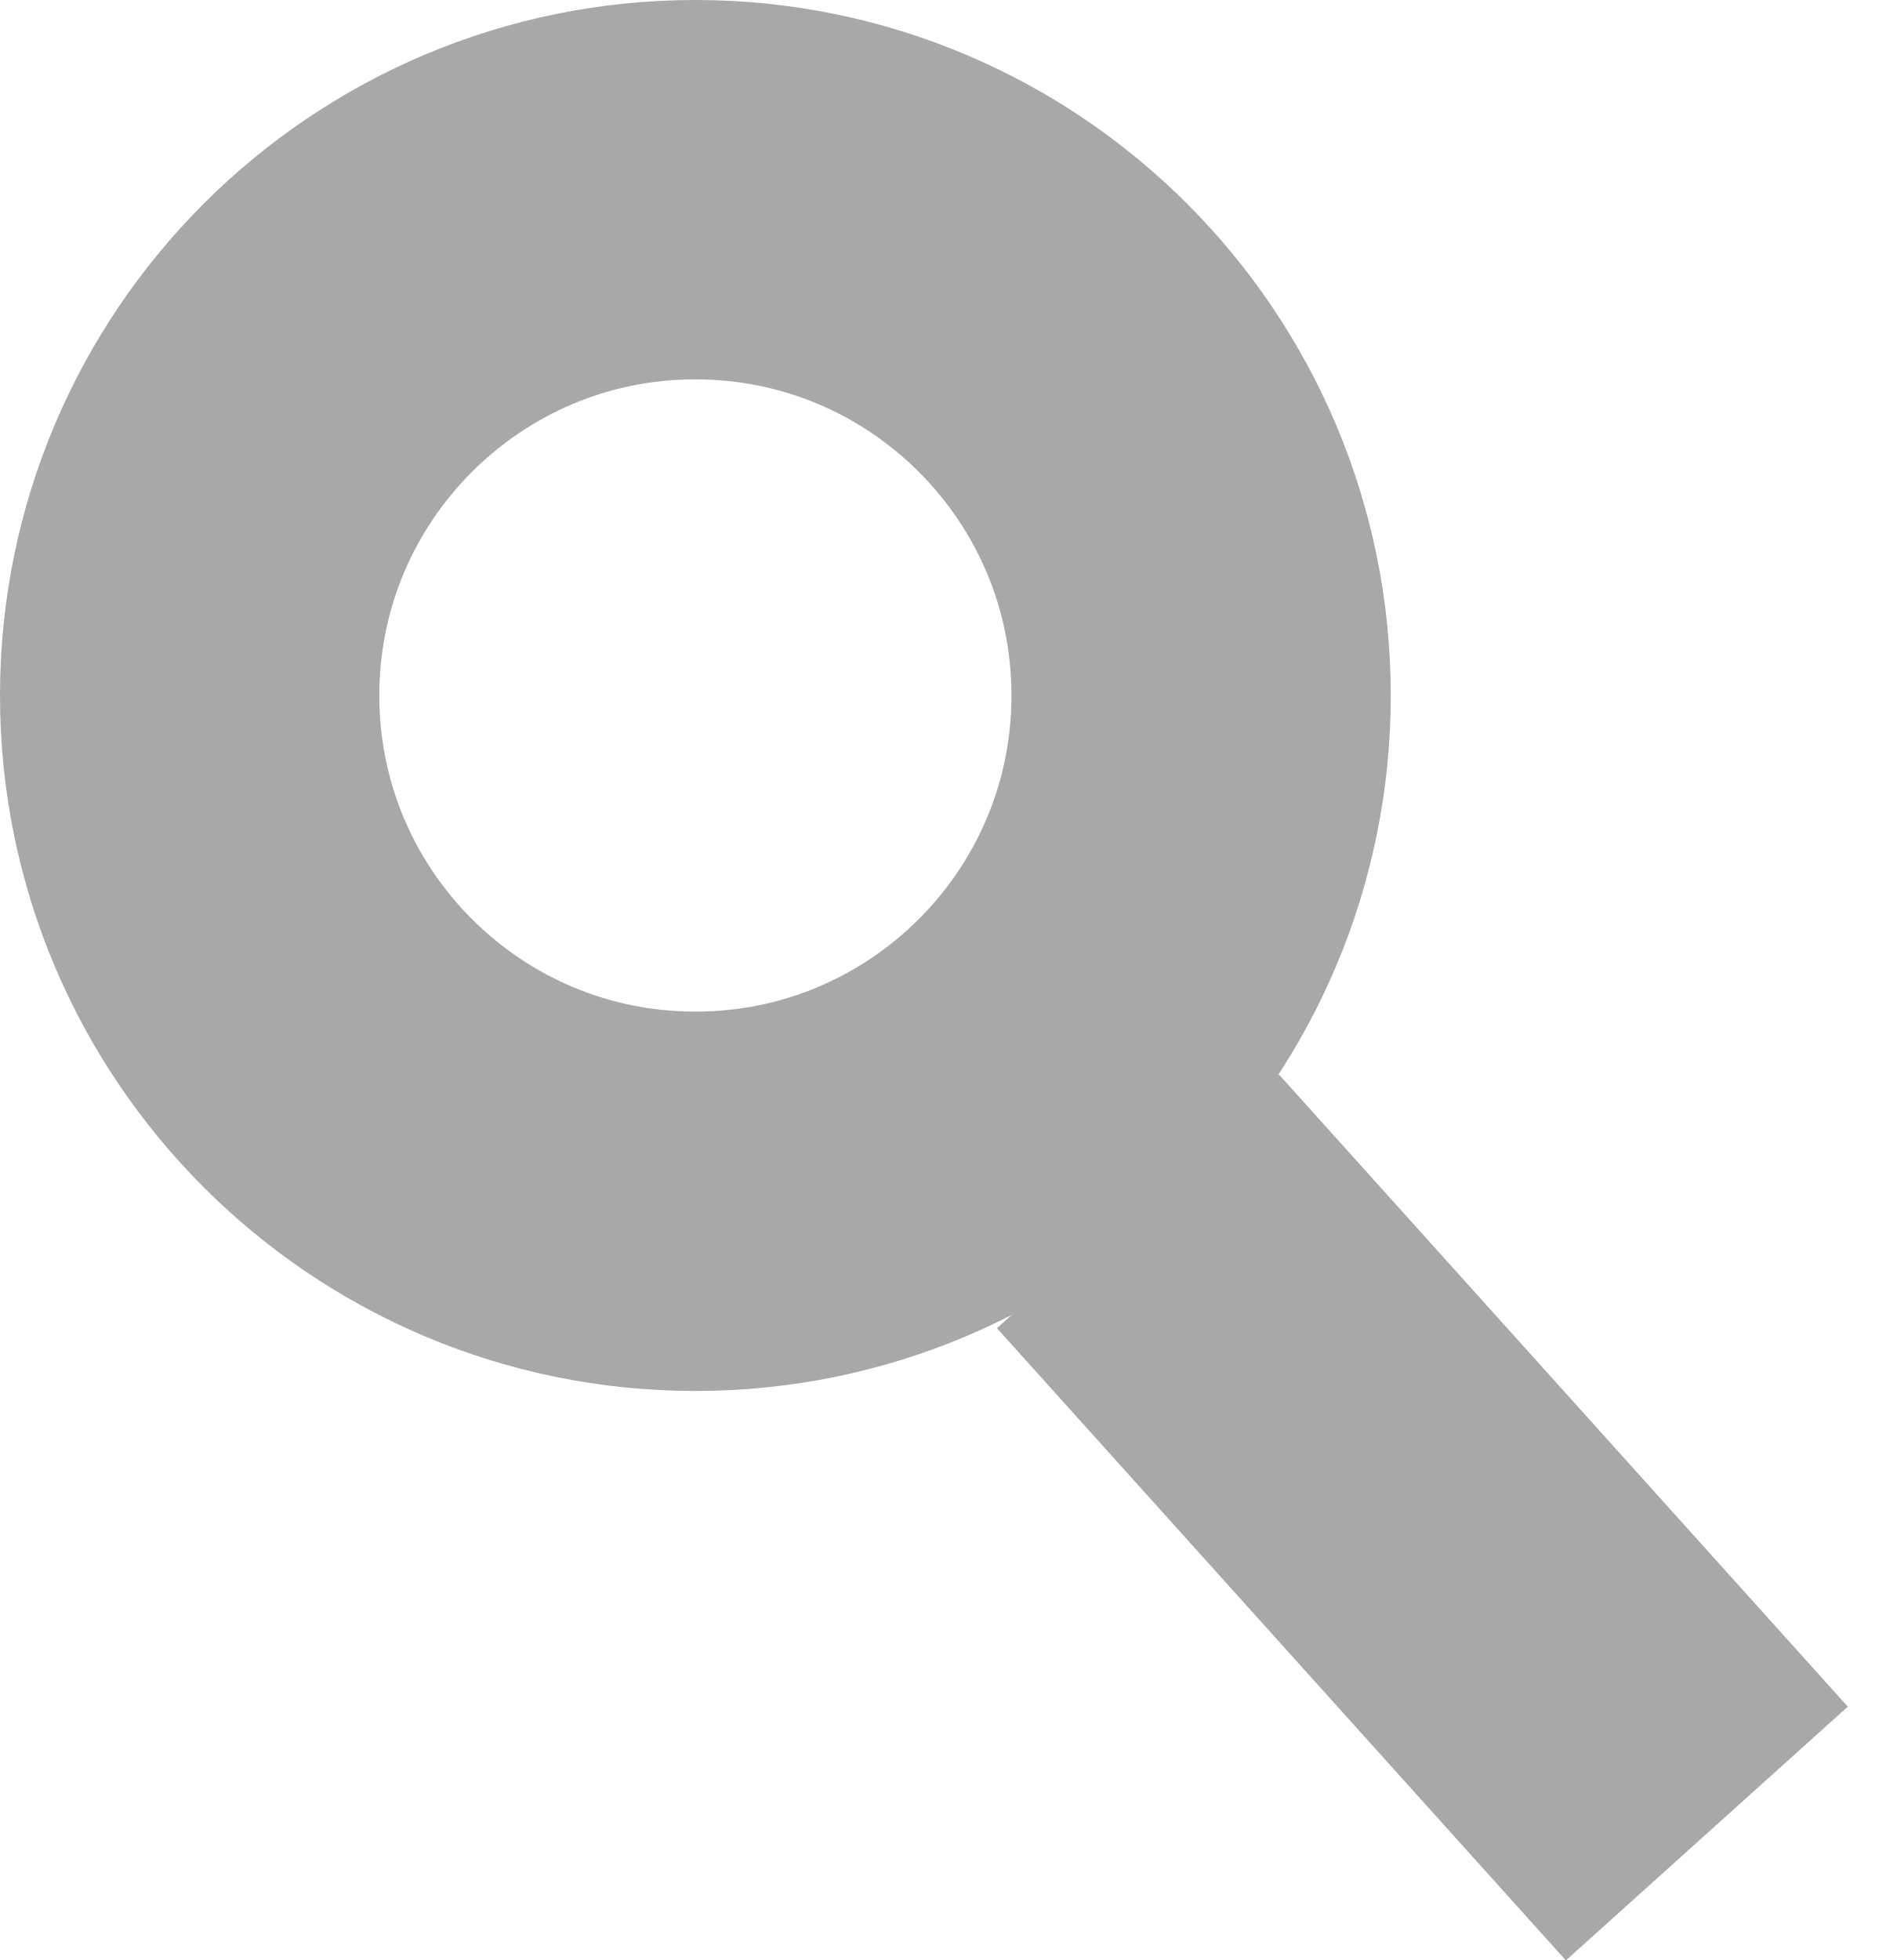
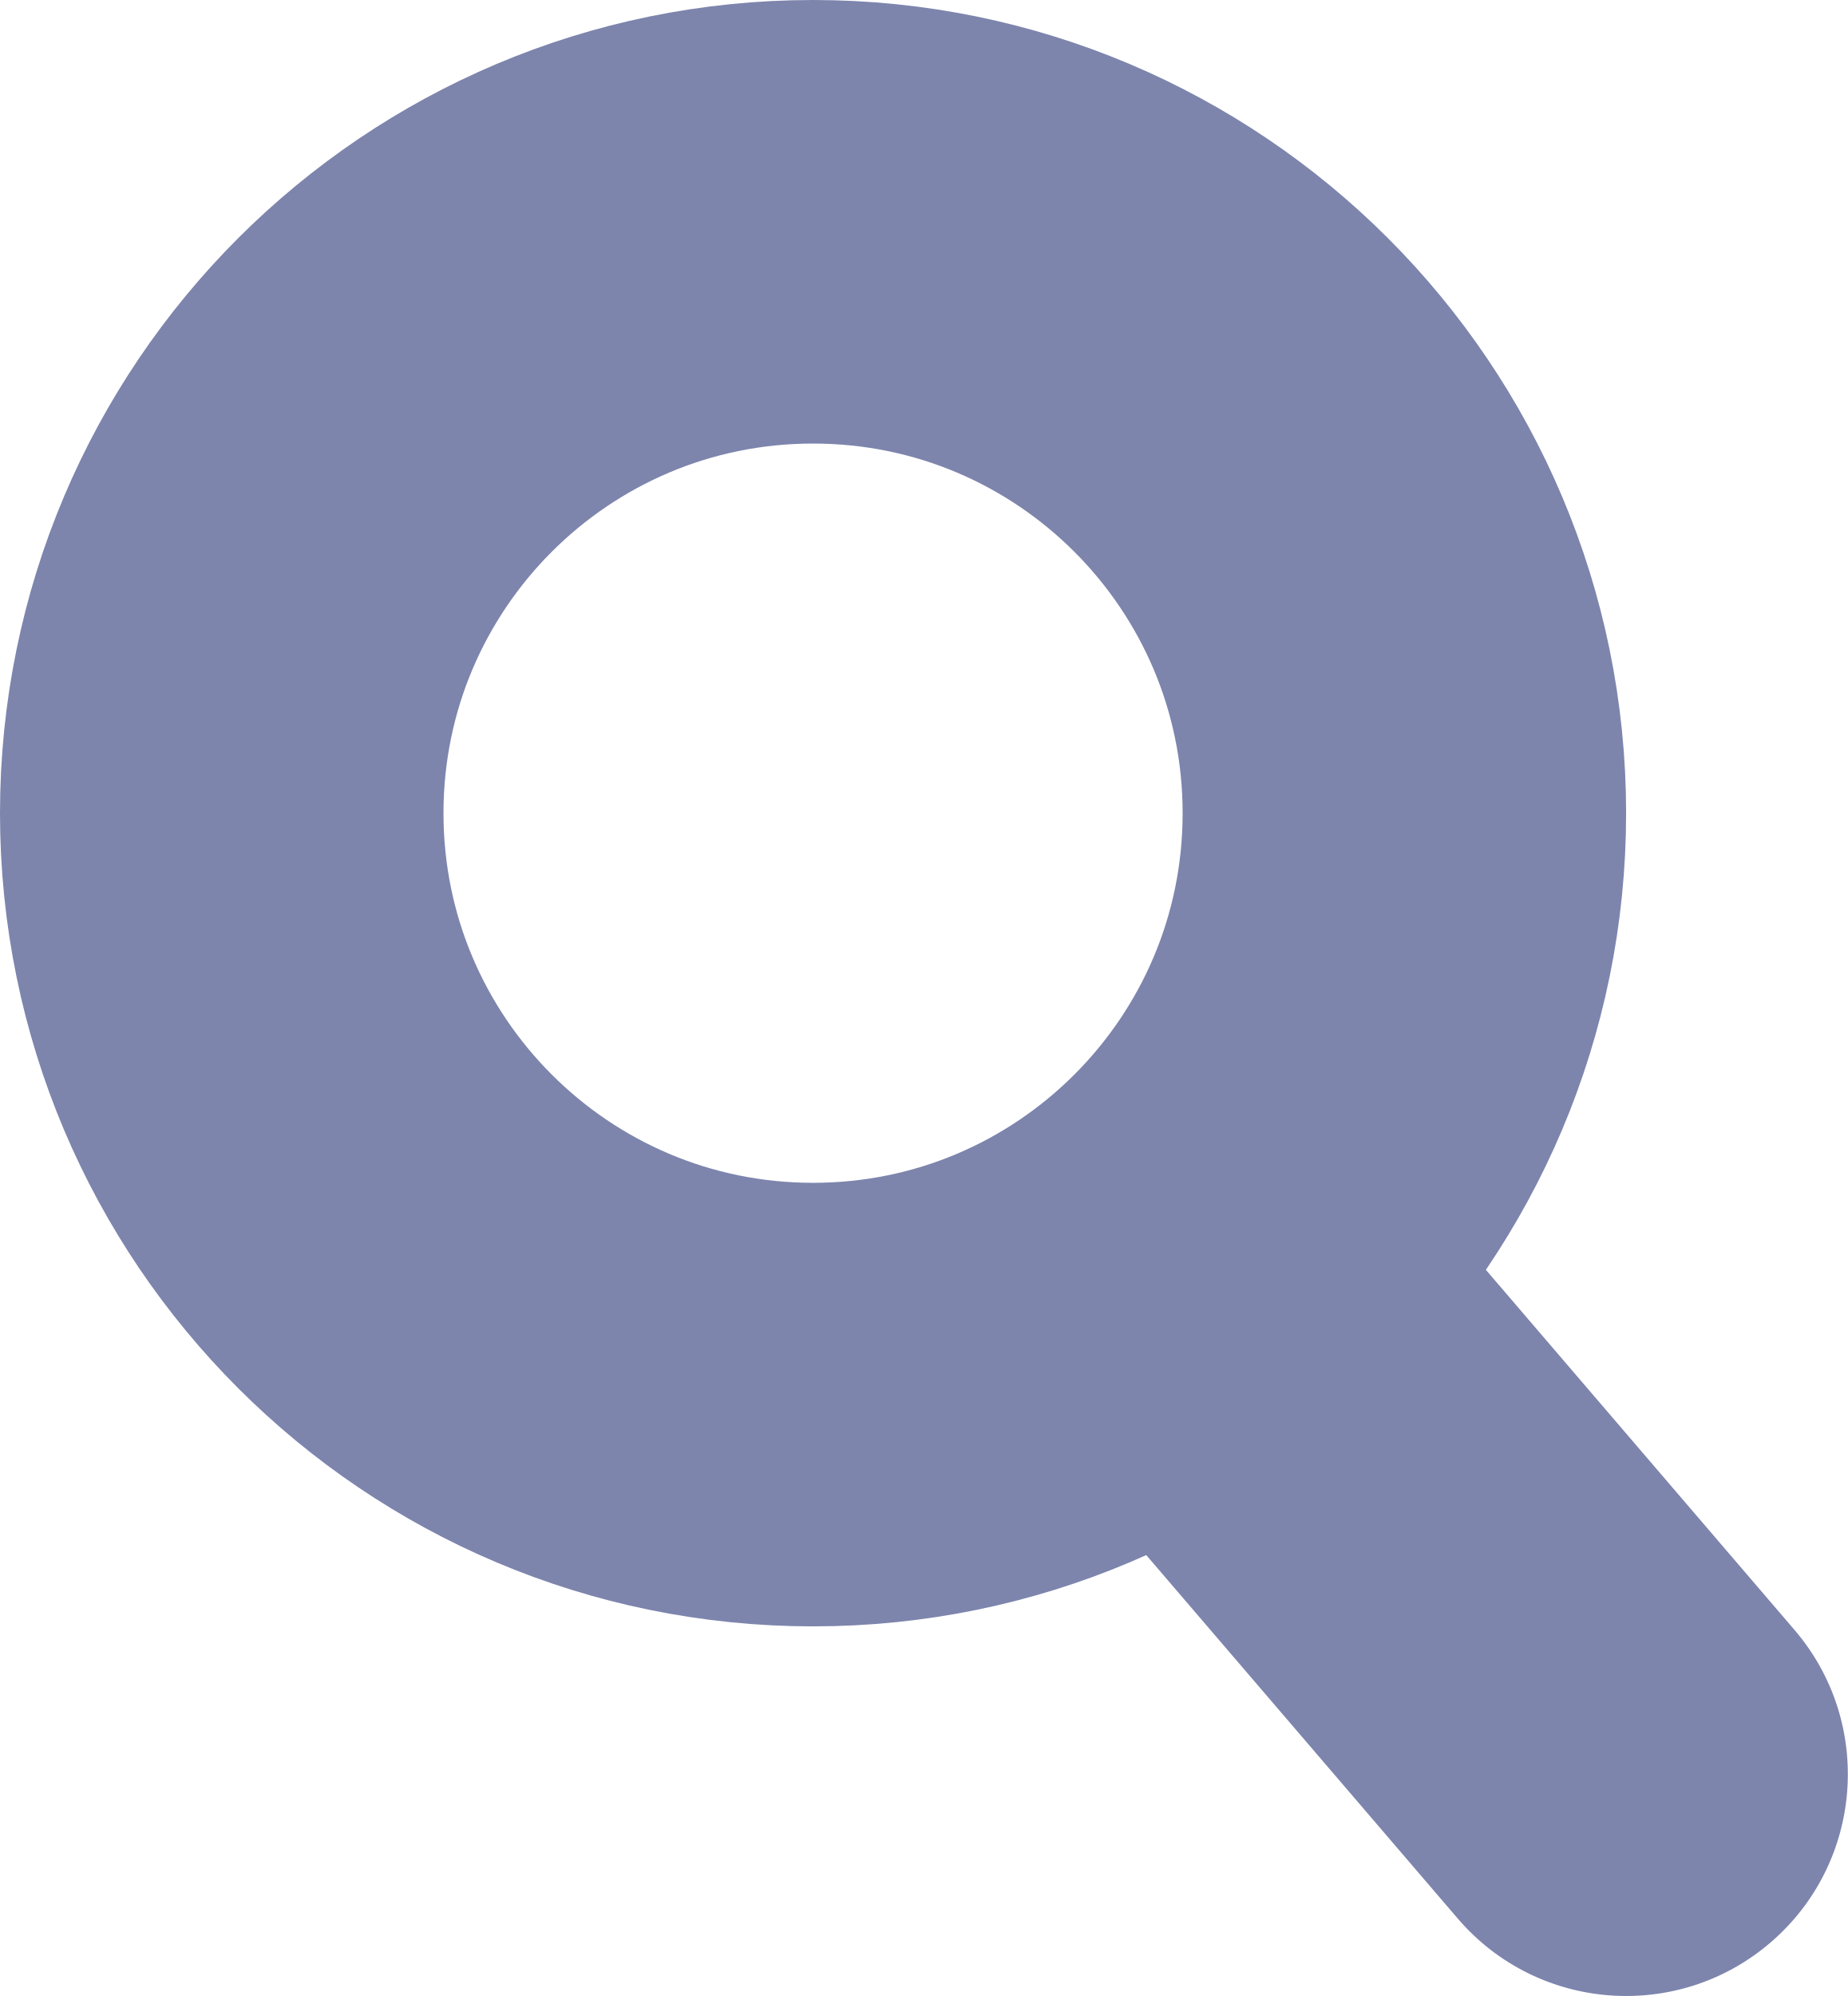
- <svg xmlns="http://www.w3.org/2000/svg" width="30" height="31" viewBox="0 0 30 31" fill="none">
-   <circle cx="11" cy="11" r="8" stroke="#A8A8A8" stroke-width="6" />
-   <path d="M18 19L27 29" stroke="#A8A8A8" stroke-width="6" />
+ <svg xmlns="http://www.w3.org/2000/svg" width="25" height="27" viewBox="0 0 25 27" fill="none">
+   <path d="M19.722 25.952C20.8 27.21 22.694 27.356 23.952 26.278C25.21 25.2 25.356 23.306 24.278 22.048L19.722 25.952ZM13.722 18.952L19.722 25.952L24.278 22.048L18.278 15.048L13.722 18.952Z" fill="#7D85AD" />
+   <circle cx="11" cy="11" r="8" stroke="#7D85AD" stroke-width="6" />
</svg>
